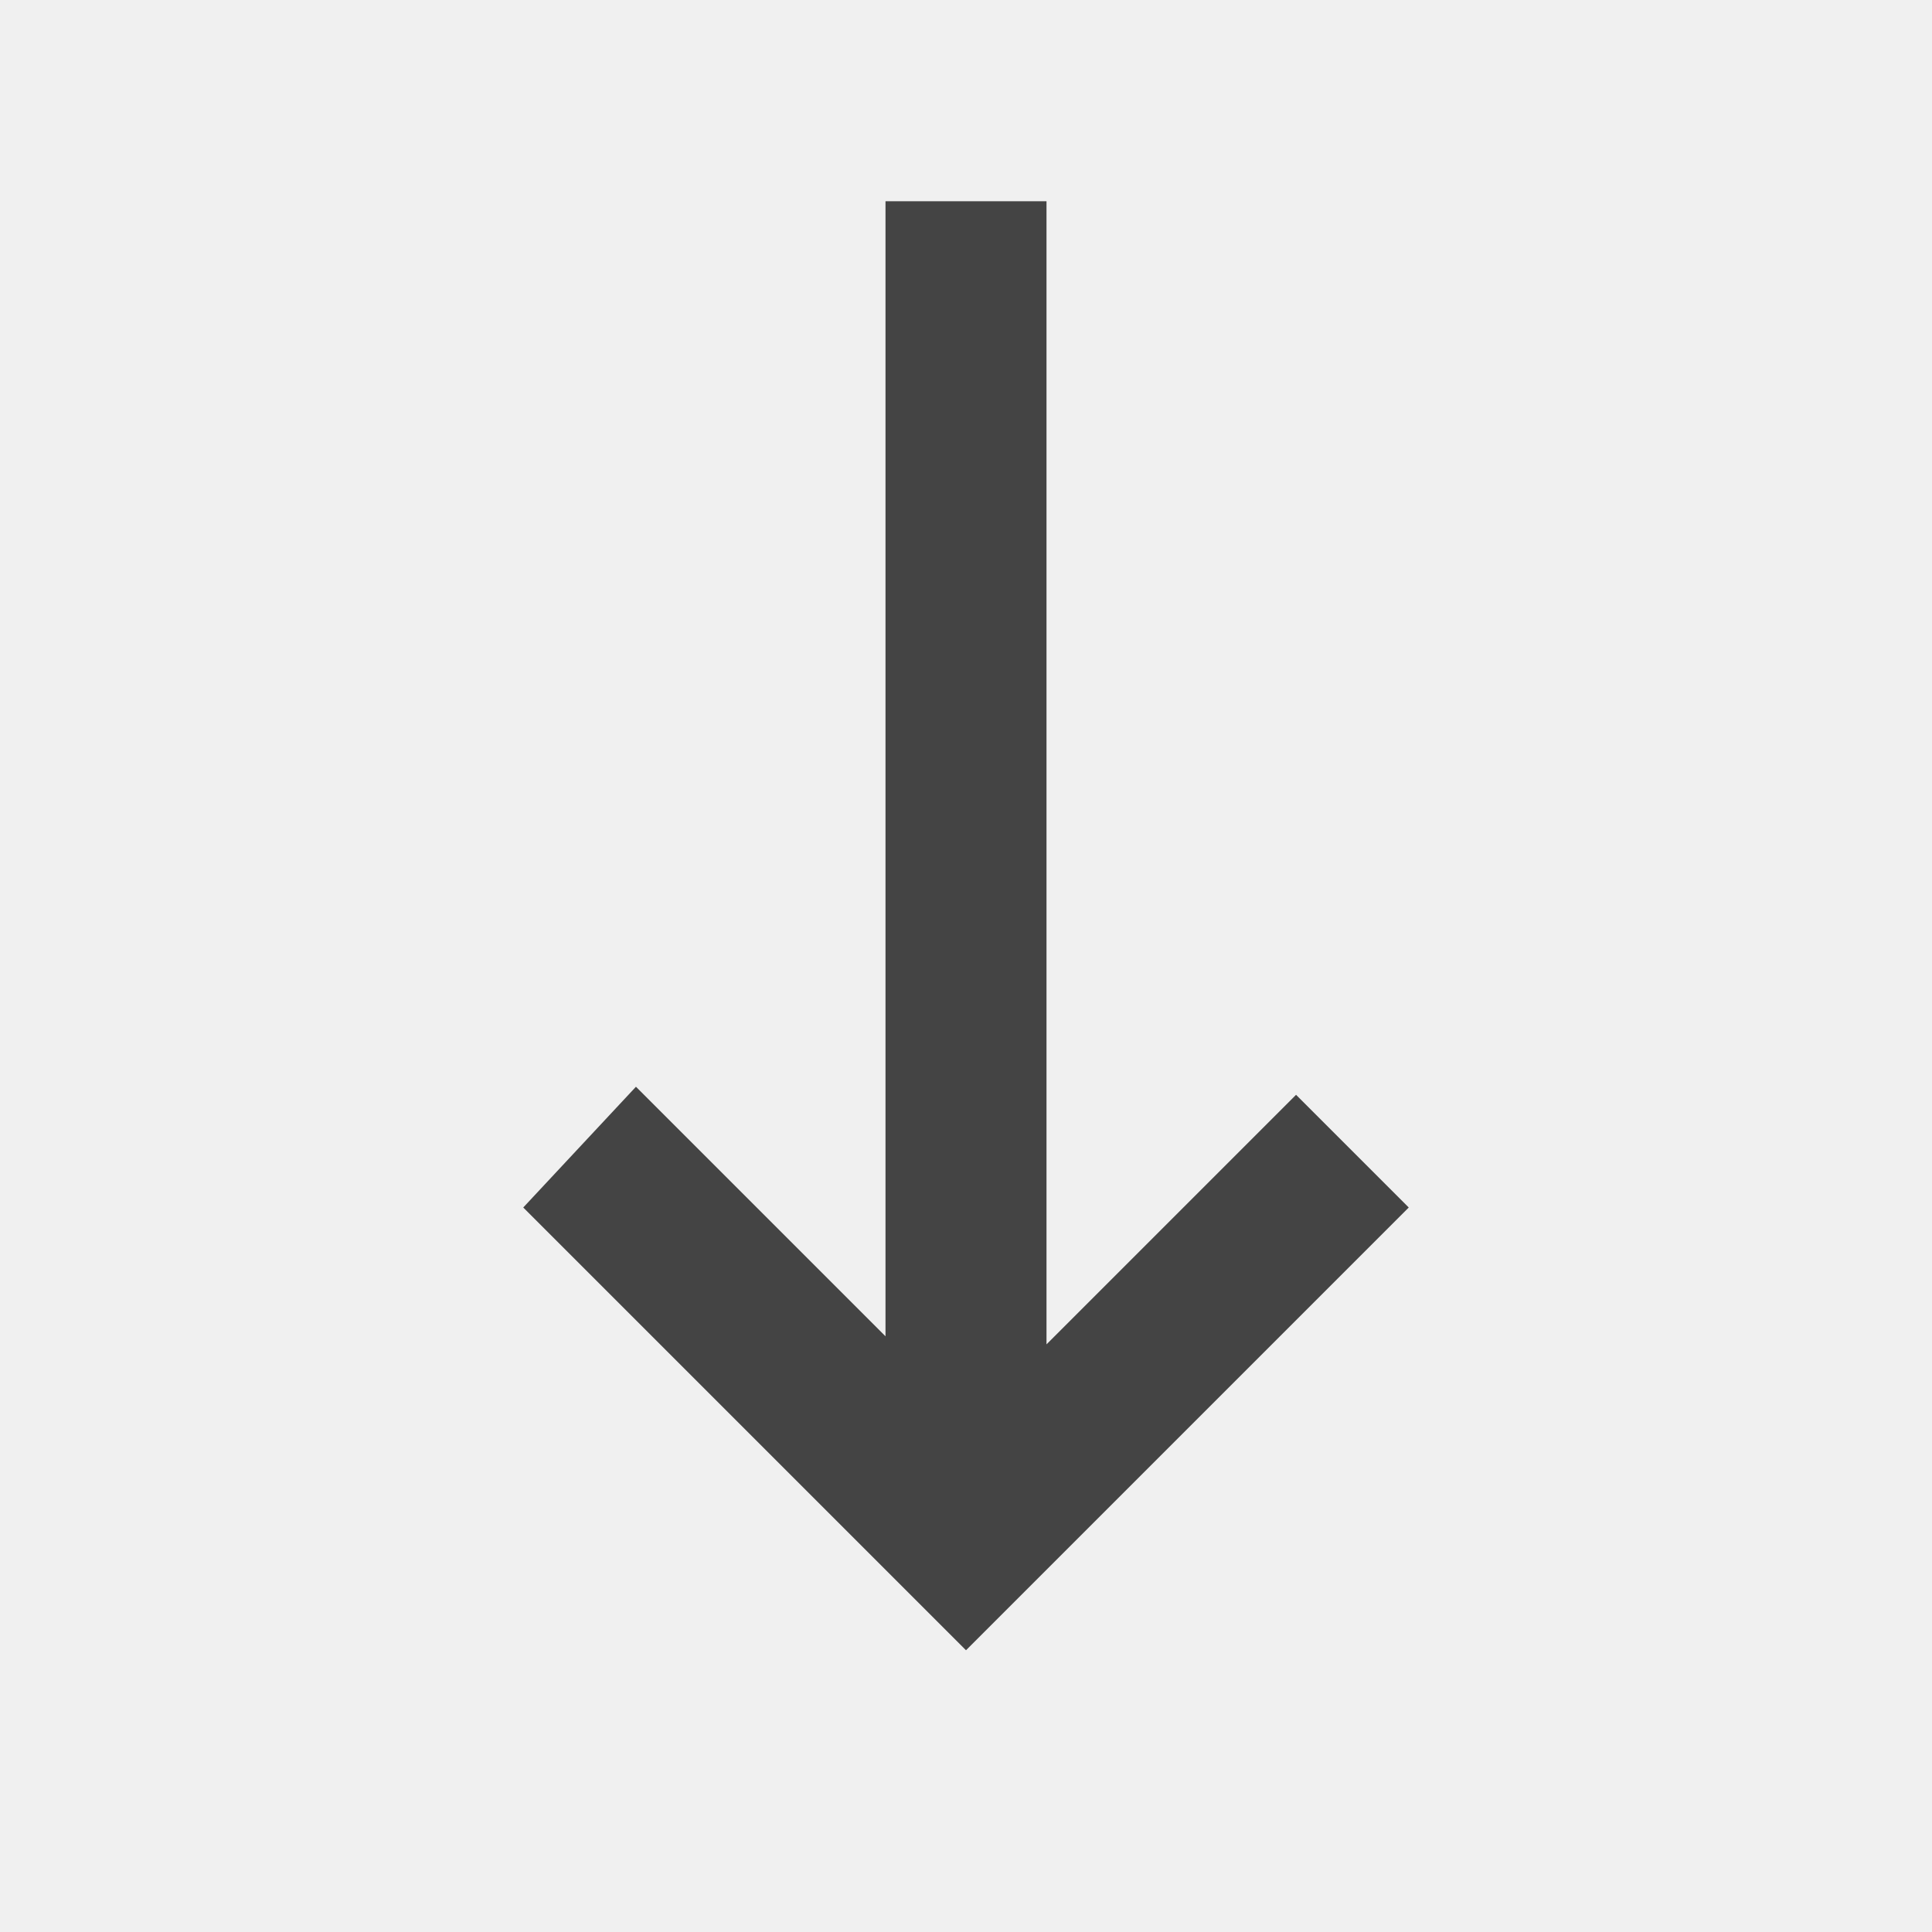
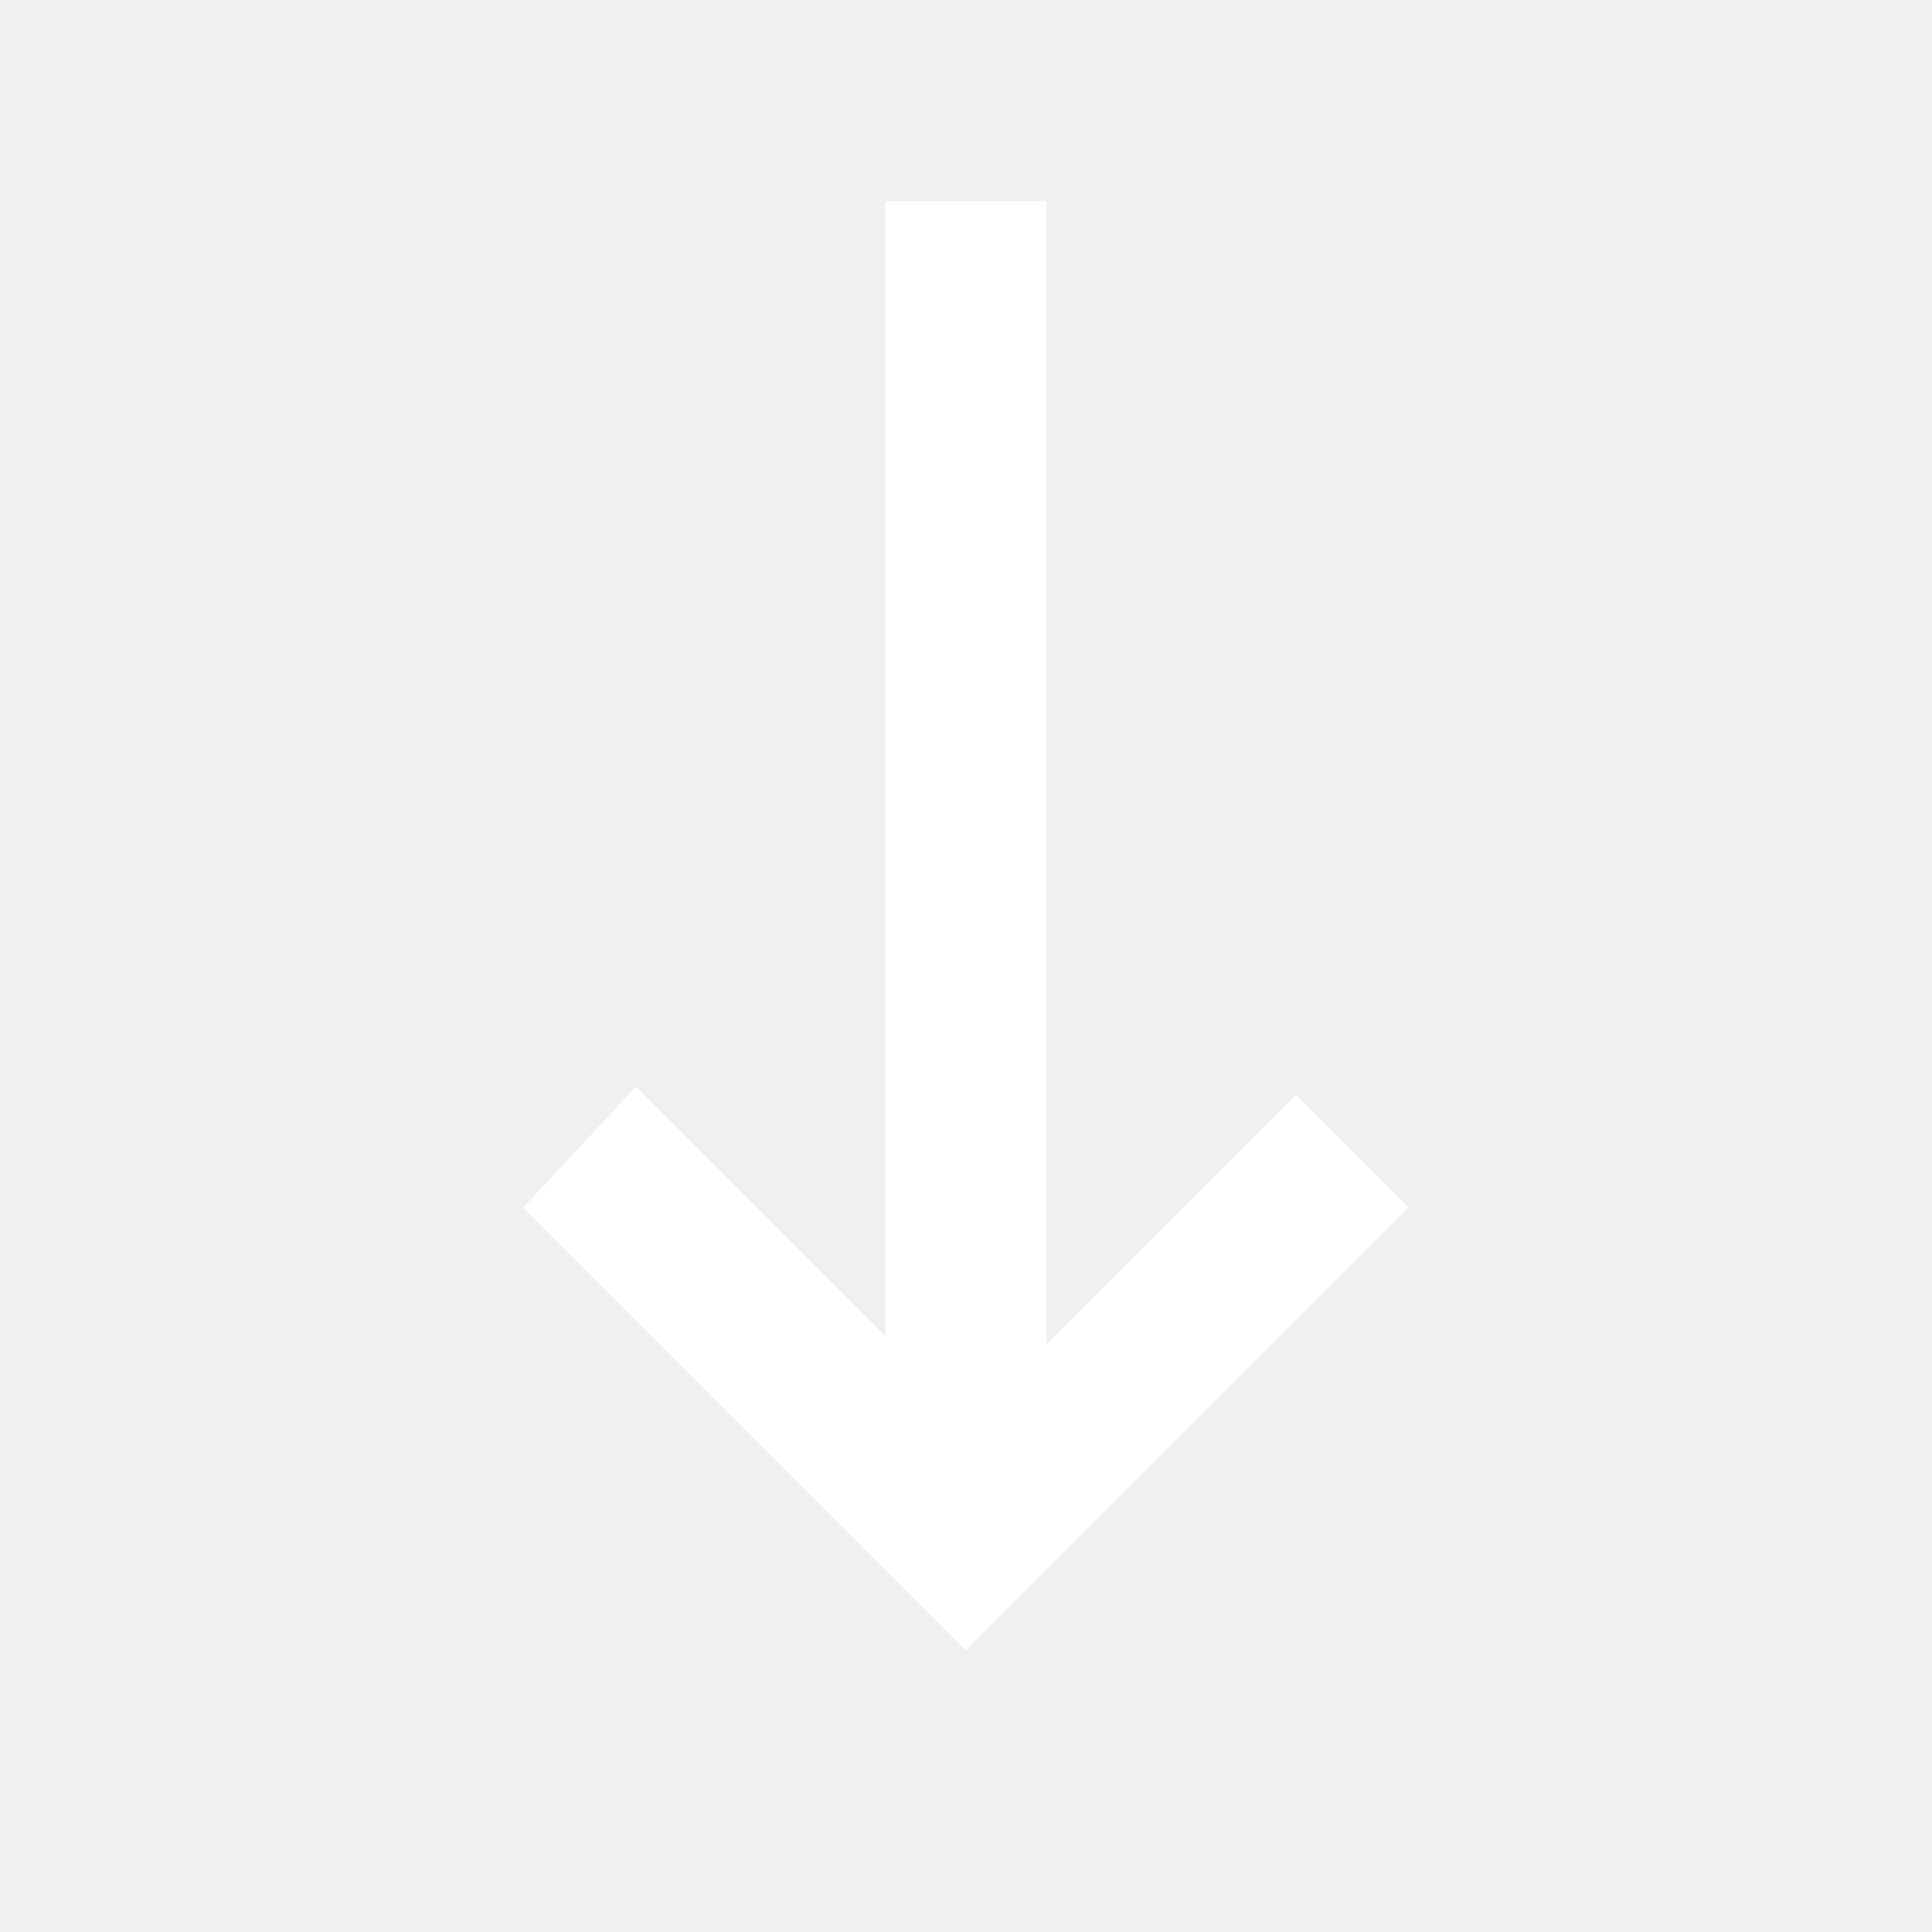
<svg xmlns="http://www.w3.org/2000/svg" t="1666018999295" class="icon" viewBox="0 0 1024 1024" version="1.1" p-id="2530" width="200" height="200">
-   <path d="M554.667 712.533V106.667h-85.333v601.6l-132.267-132.267L277.333 640l234.667 234.667 234.667-234.667-59.733-59.733-132.267 132.267z" fill="#444444" p-id="2531" />
+   <path d="M554.667 712.533V106.667h-85.333v601.6l-132.267-132.267L277.333 640l234.667 234.667 234.667-234.667-59.733-59.733-132.267 132.267z" fill="#ffffff" p-id="2531" />
</svg>
